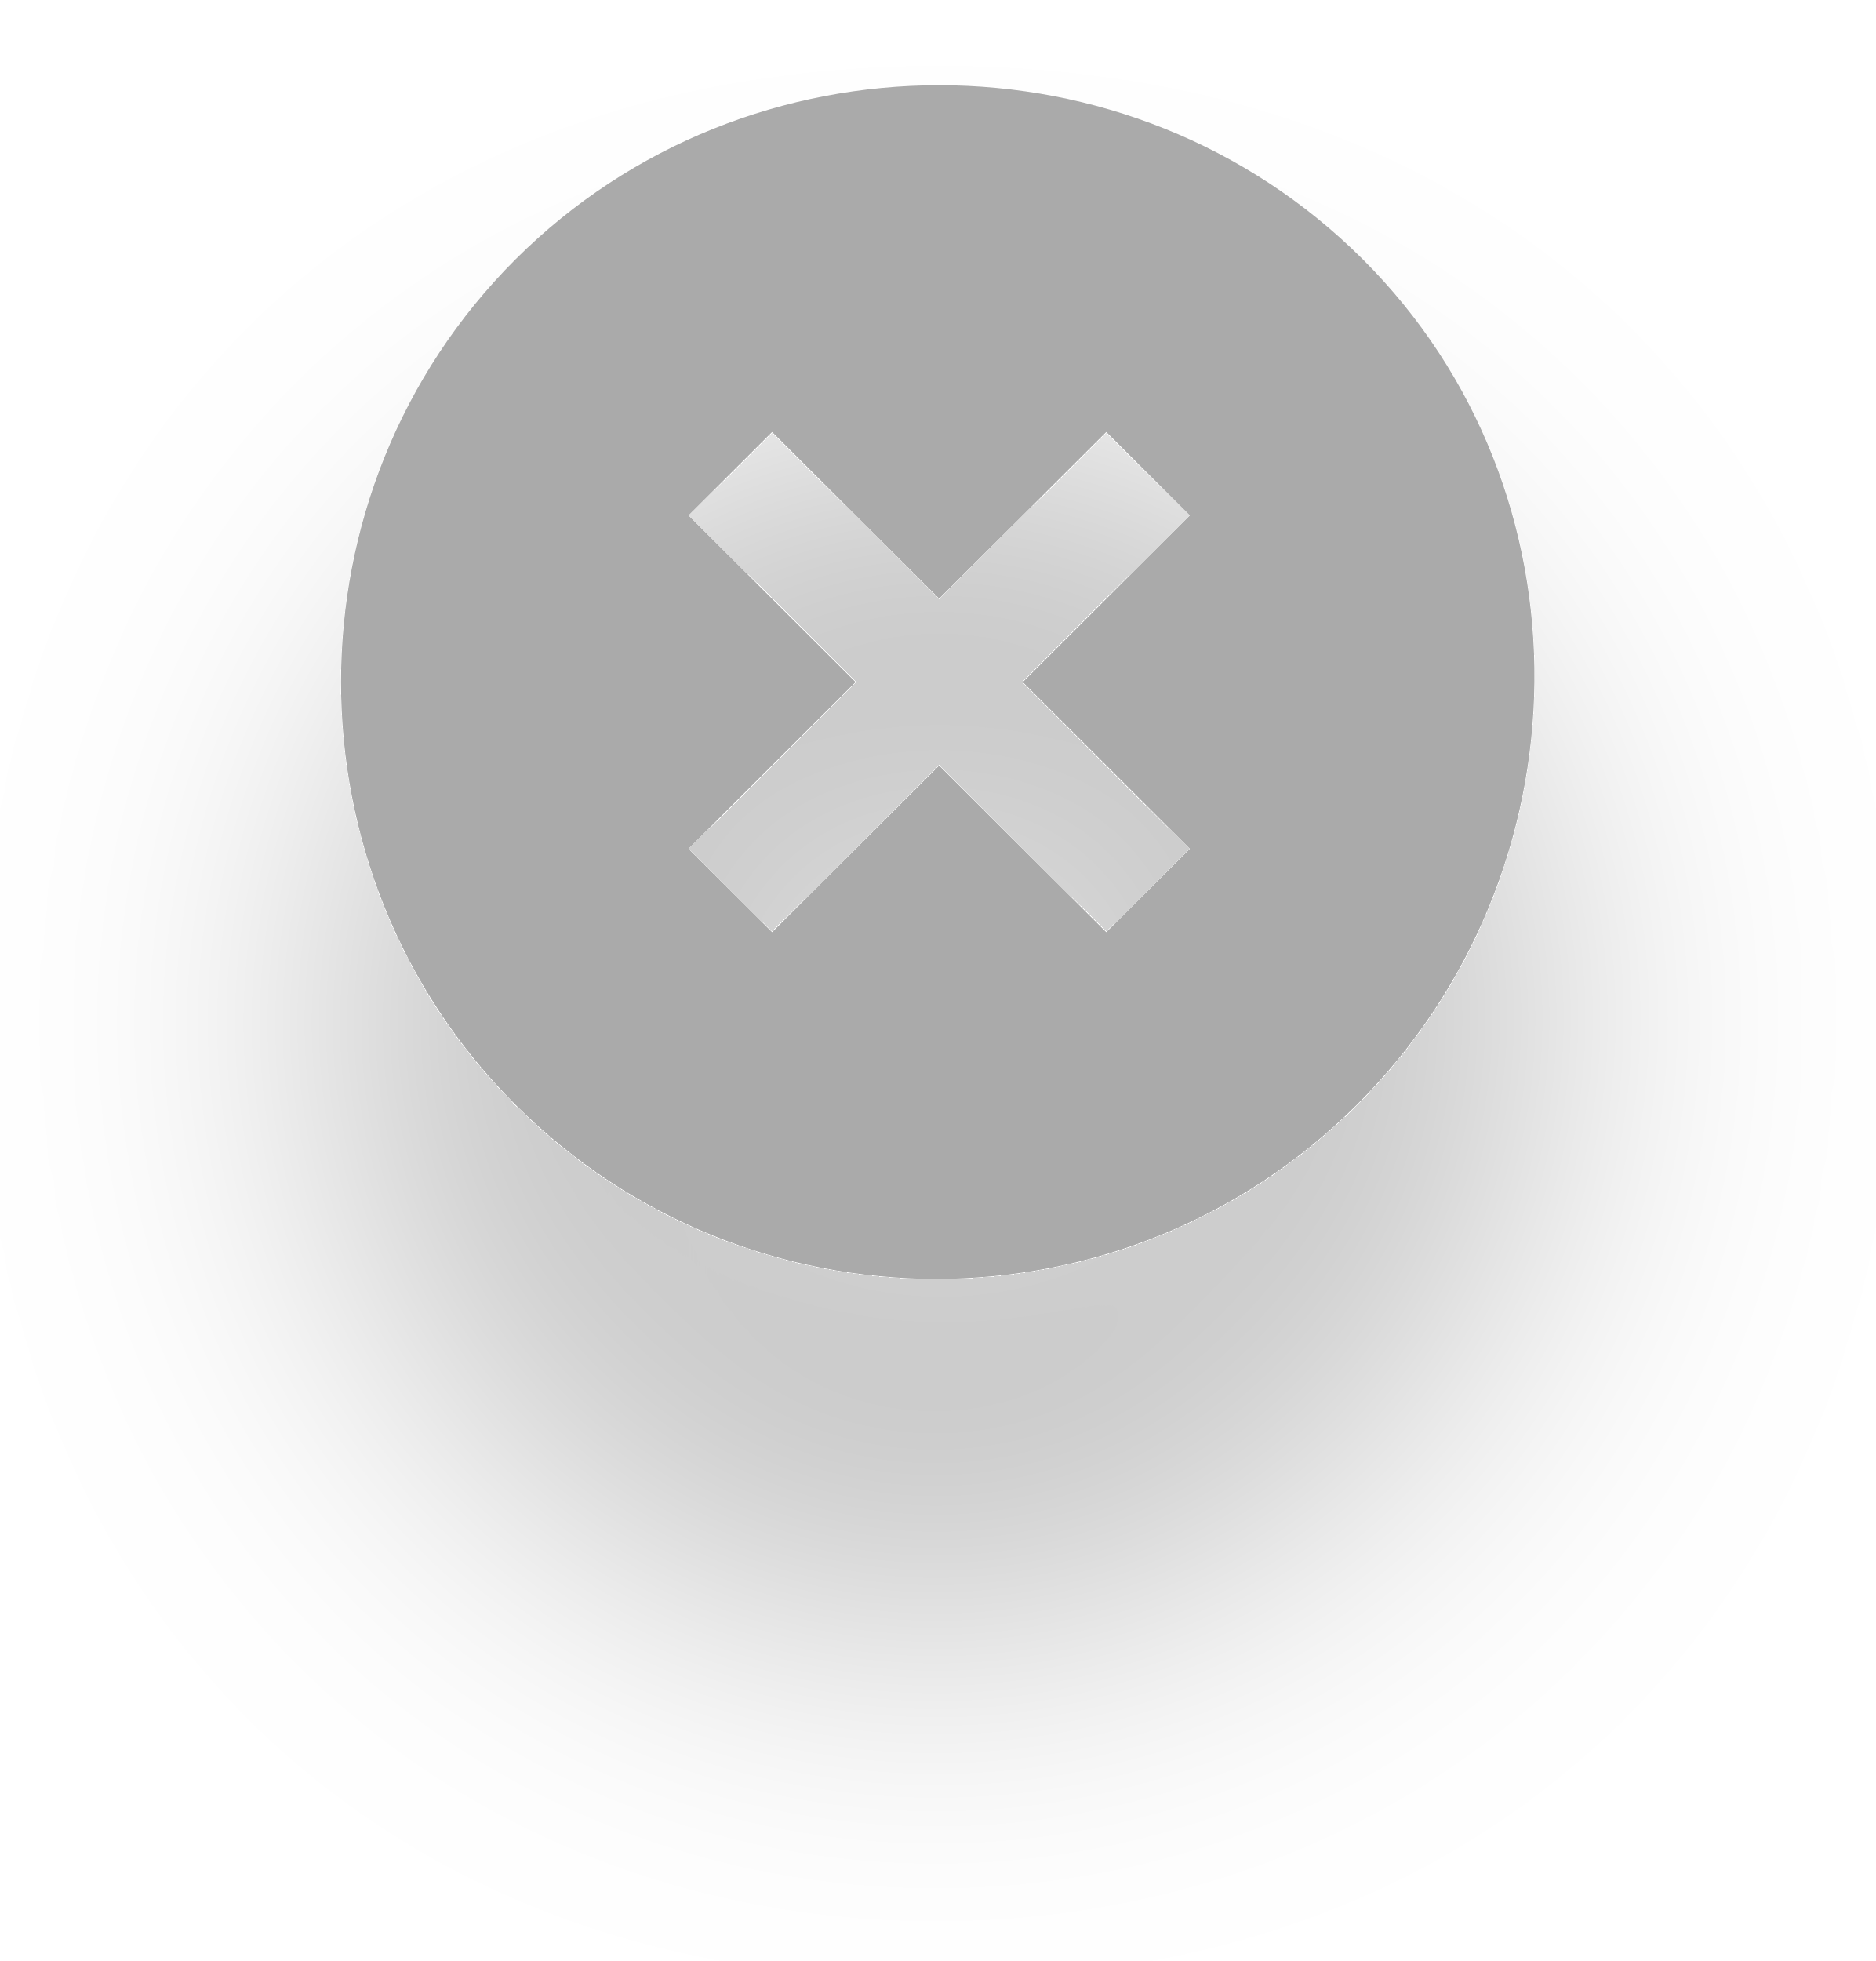
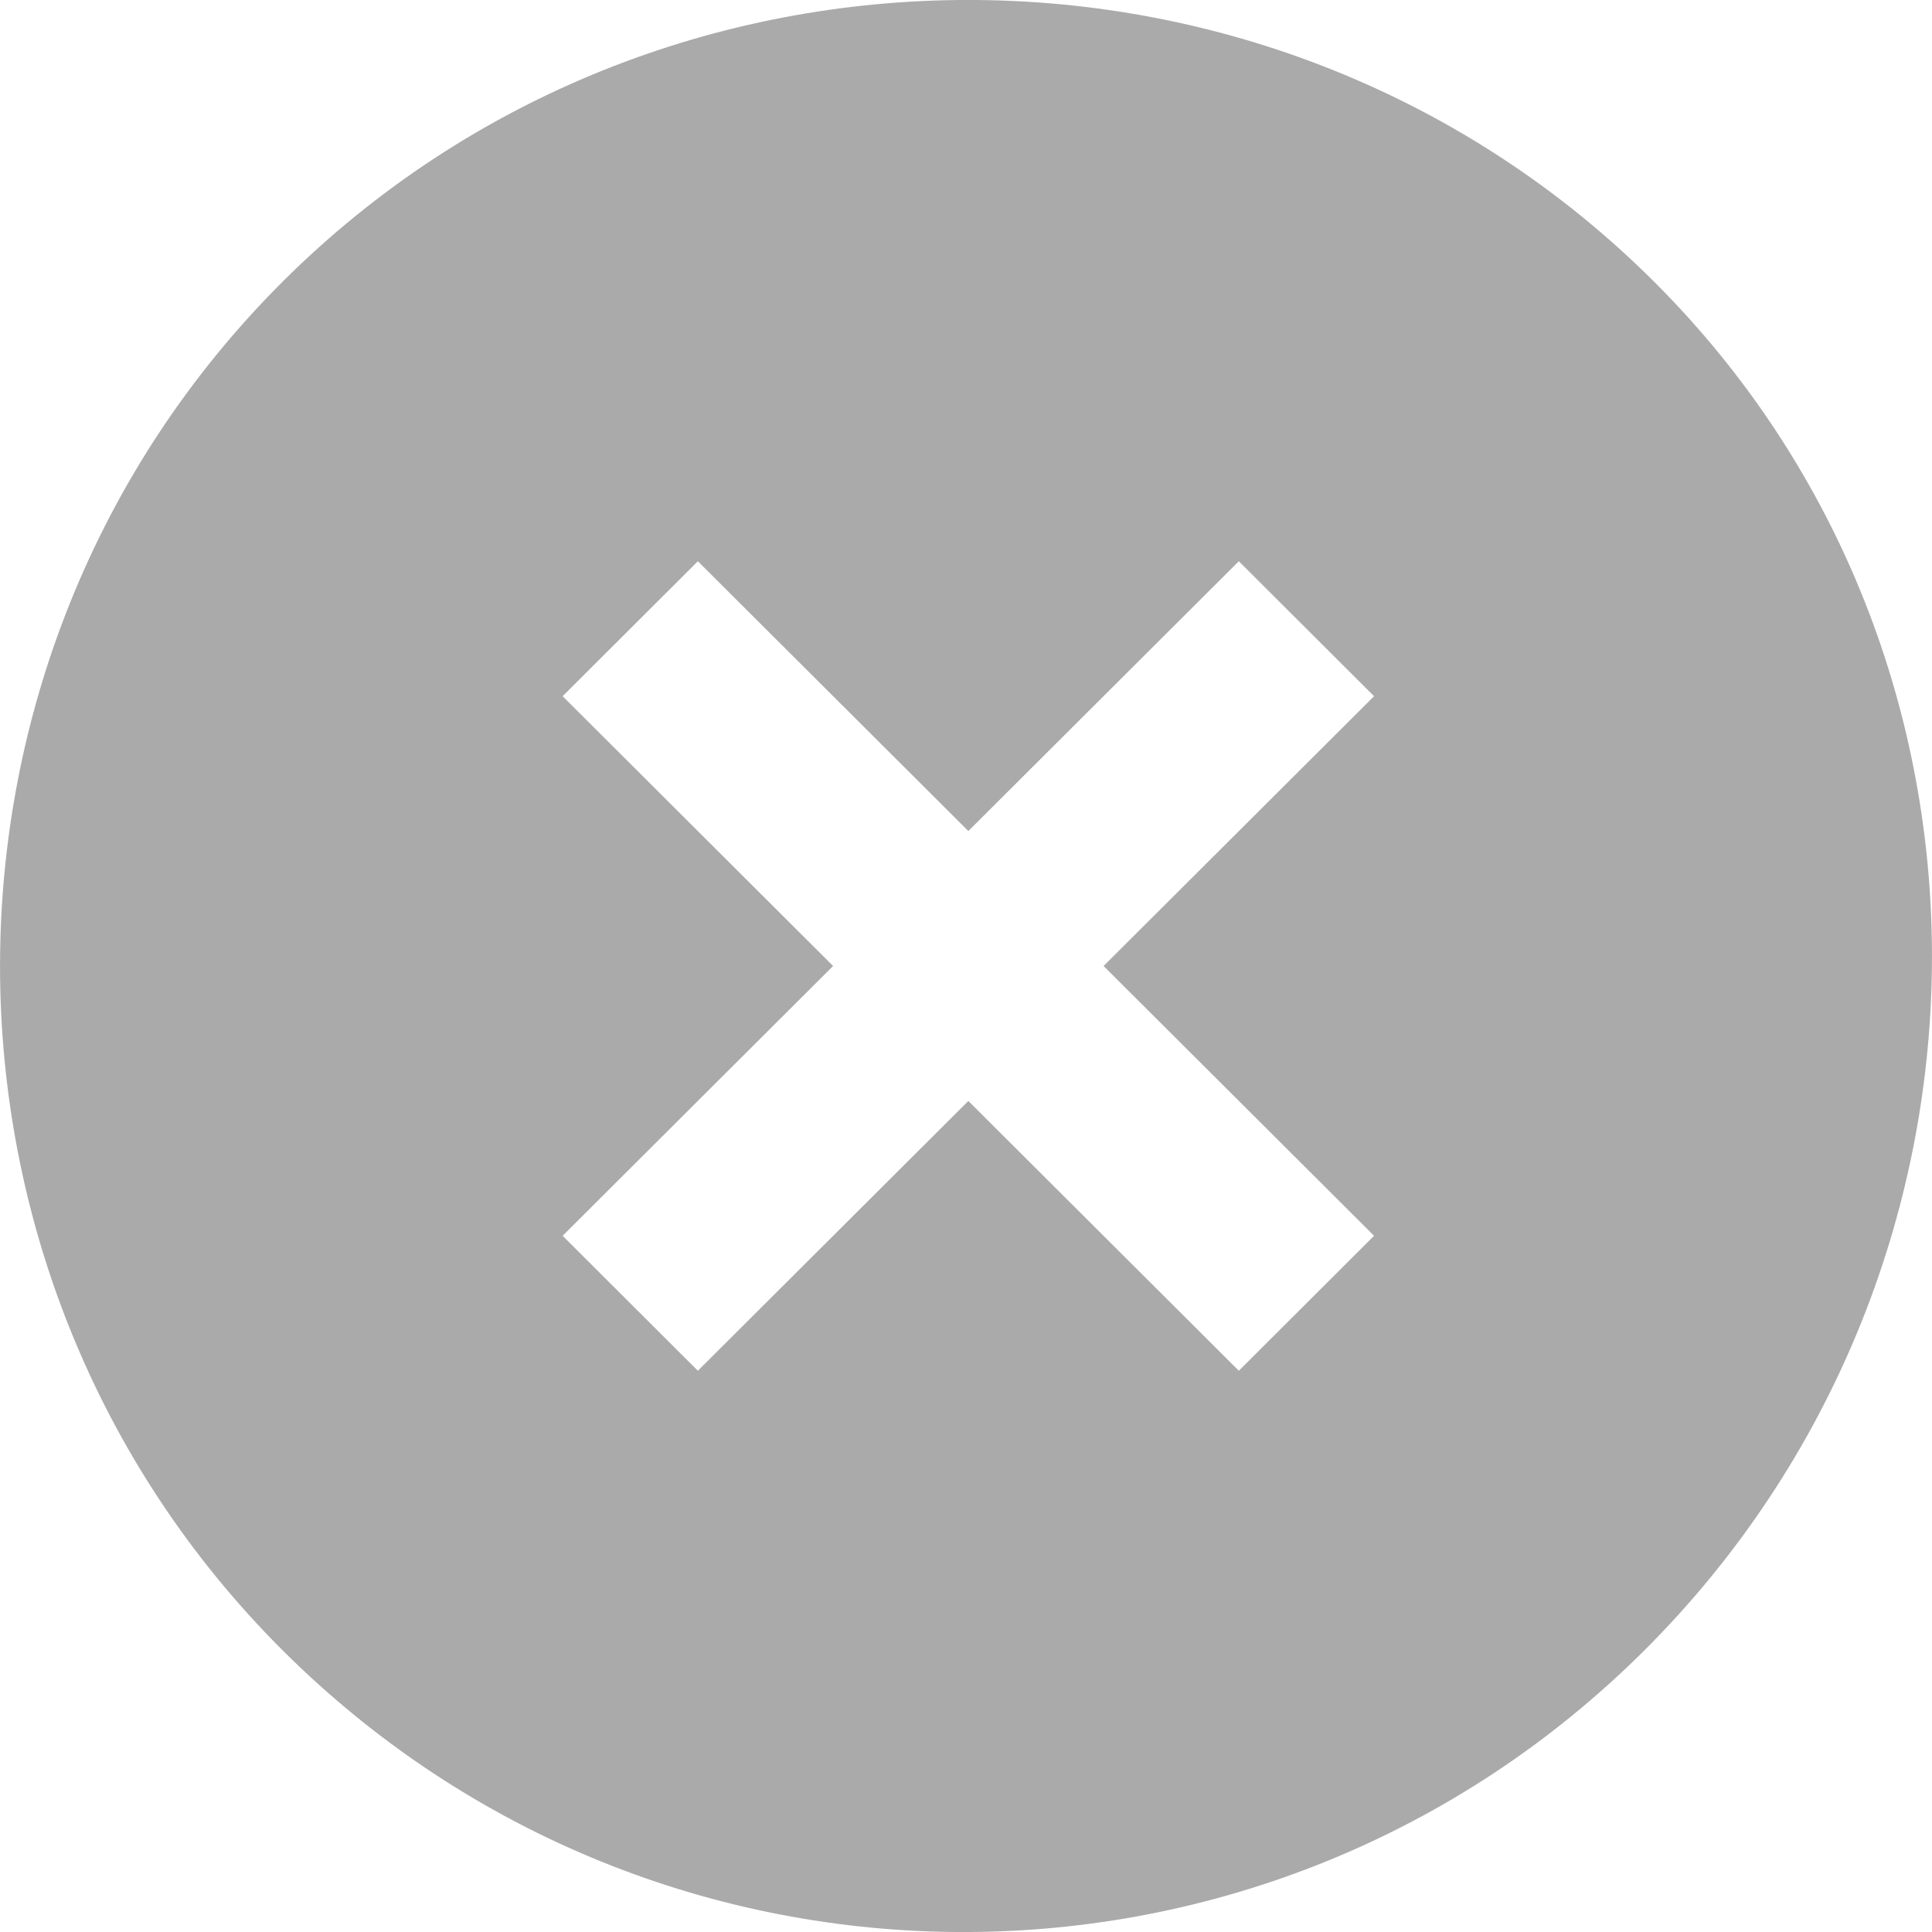
- <svg xmlns="http://www.w3.org/2000/svg" width="22" height="23" viewBox="0 0 22 23" fill="none">
-   <g filter="url(#filter0_d_2138_19845)">
-     <path d="M15.987 3.042C13.257 0.319 8.777 0.319 6.047 3.042C3.318 5.766 3.318 10.234 6.047 12.958C8.777 15.681 13.187 15.681 15.917 12.958C18.647 10.234 18.717 5.766 15.987 3.042ZM12.977 10.933L11.017 8.978L9.057 10.933L8.077 9.955L10.037 8L8.077 6.045L9.057 5.067L11.017 7.022L12.977 5.067L13.957 6.045L11.997 8L13.957 9.955L12.977 10.933Z" fill="#AAAAAA" />
-   </g>
-   <defs>
-     <filter id="filter0_d_2138_19845" x="-1" y="0" width="24" height="24" filterUnits="userSpaceOnUse" color-interpolation-filters="sRGB">
-       <feFlood flood-opacity="0" result="BackgroundImageFix" />
-       <feColorMatrix in="SourceAlpha" type="matrix" values="0 0 0 0 0 0 0 0 0 0 0 0 0 0 0 0 0 0 127 0" result="hardAlpha" />
-       <feOffset dy="4" />
-       <feGaussianBlur stdDeviation="2" />
-       <feComposite in2="hardAlpha" operator="out" />
-       <feColorMatrix type="matrix" values="0 0 0 0 0 0 0 0 0 0 0 0 0 0 0 0 0 0 0.25 0" />
-       <feBlend mode="normal" in2="BackgroundImageFix" result="effect1_dropShadow_2138_19845" />
-       <feBlend mode="normal" in="SourceGraphic" in2="effect1_dropShadow_2138_19845" result="shape" />
-     </filter>
-   </defs>
+ <svg xmlns="http://www.w3.org/2000/svg" width="14" height="14" viewBox="0 0 14 14" fill="none">
+   <path d="M11.987 2.042C9.257 -0.681 4.777 -0.681 2.047 2.042C-0.682 4.766 -0.682 9.234 2.047 11.958C4.777 14.681 9.187 14.681 11.917 11.958C14.647 9.234 14.717 4.766 11.987 2.042ZM8.977 9.933L7.017 7.978L5.057 9.933L4.077 8.955L6.037 7L4.077 5.045L5.057 4.067L7.017 6.022L8.977 4.067L9.957 5.045L7.997 7L9.957 8.955L8.977 9.933Z" fill="#AAAAAA" />
</svg>
